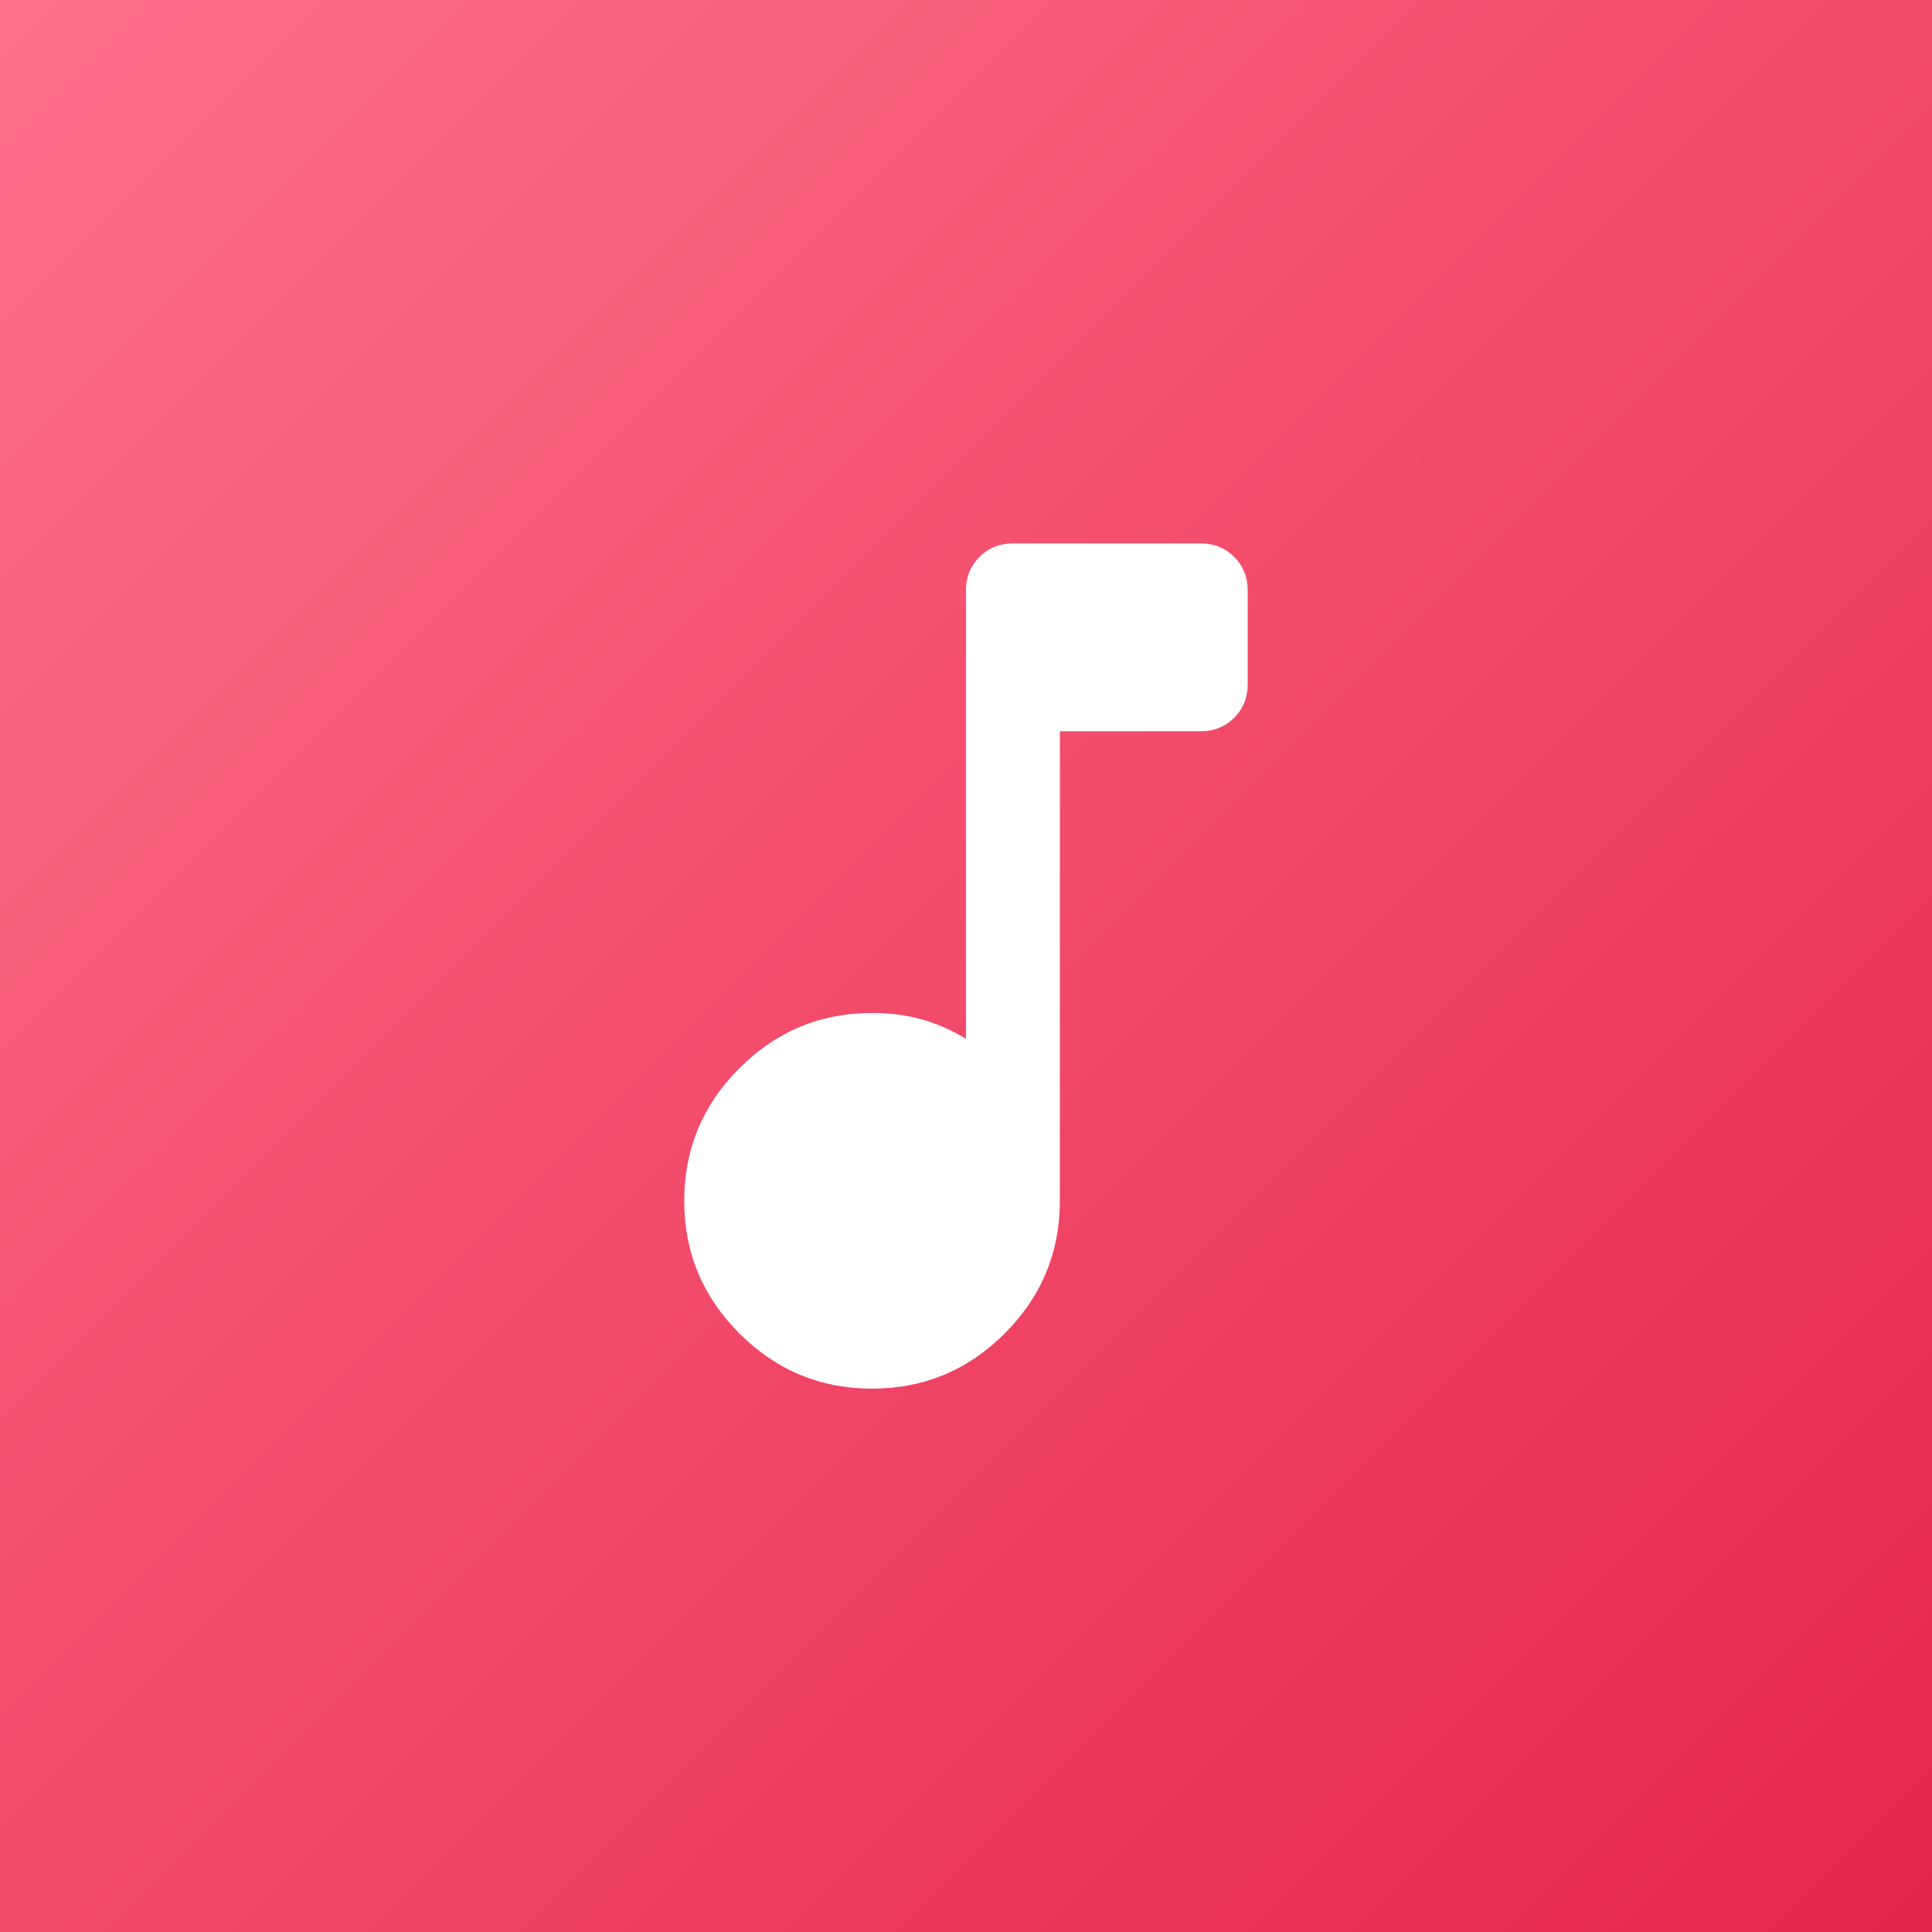
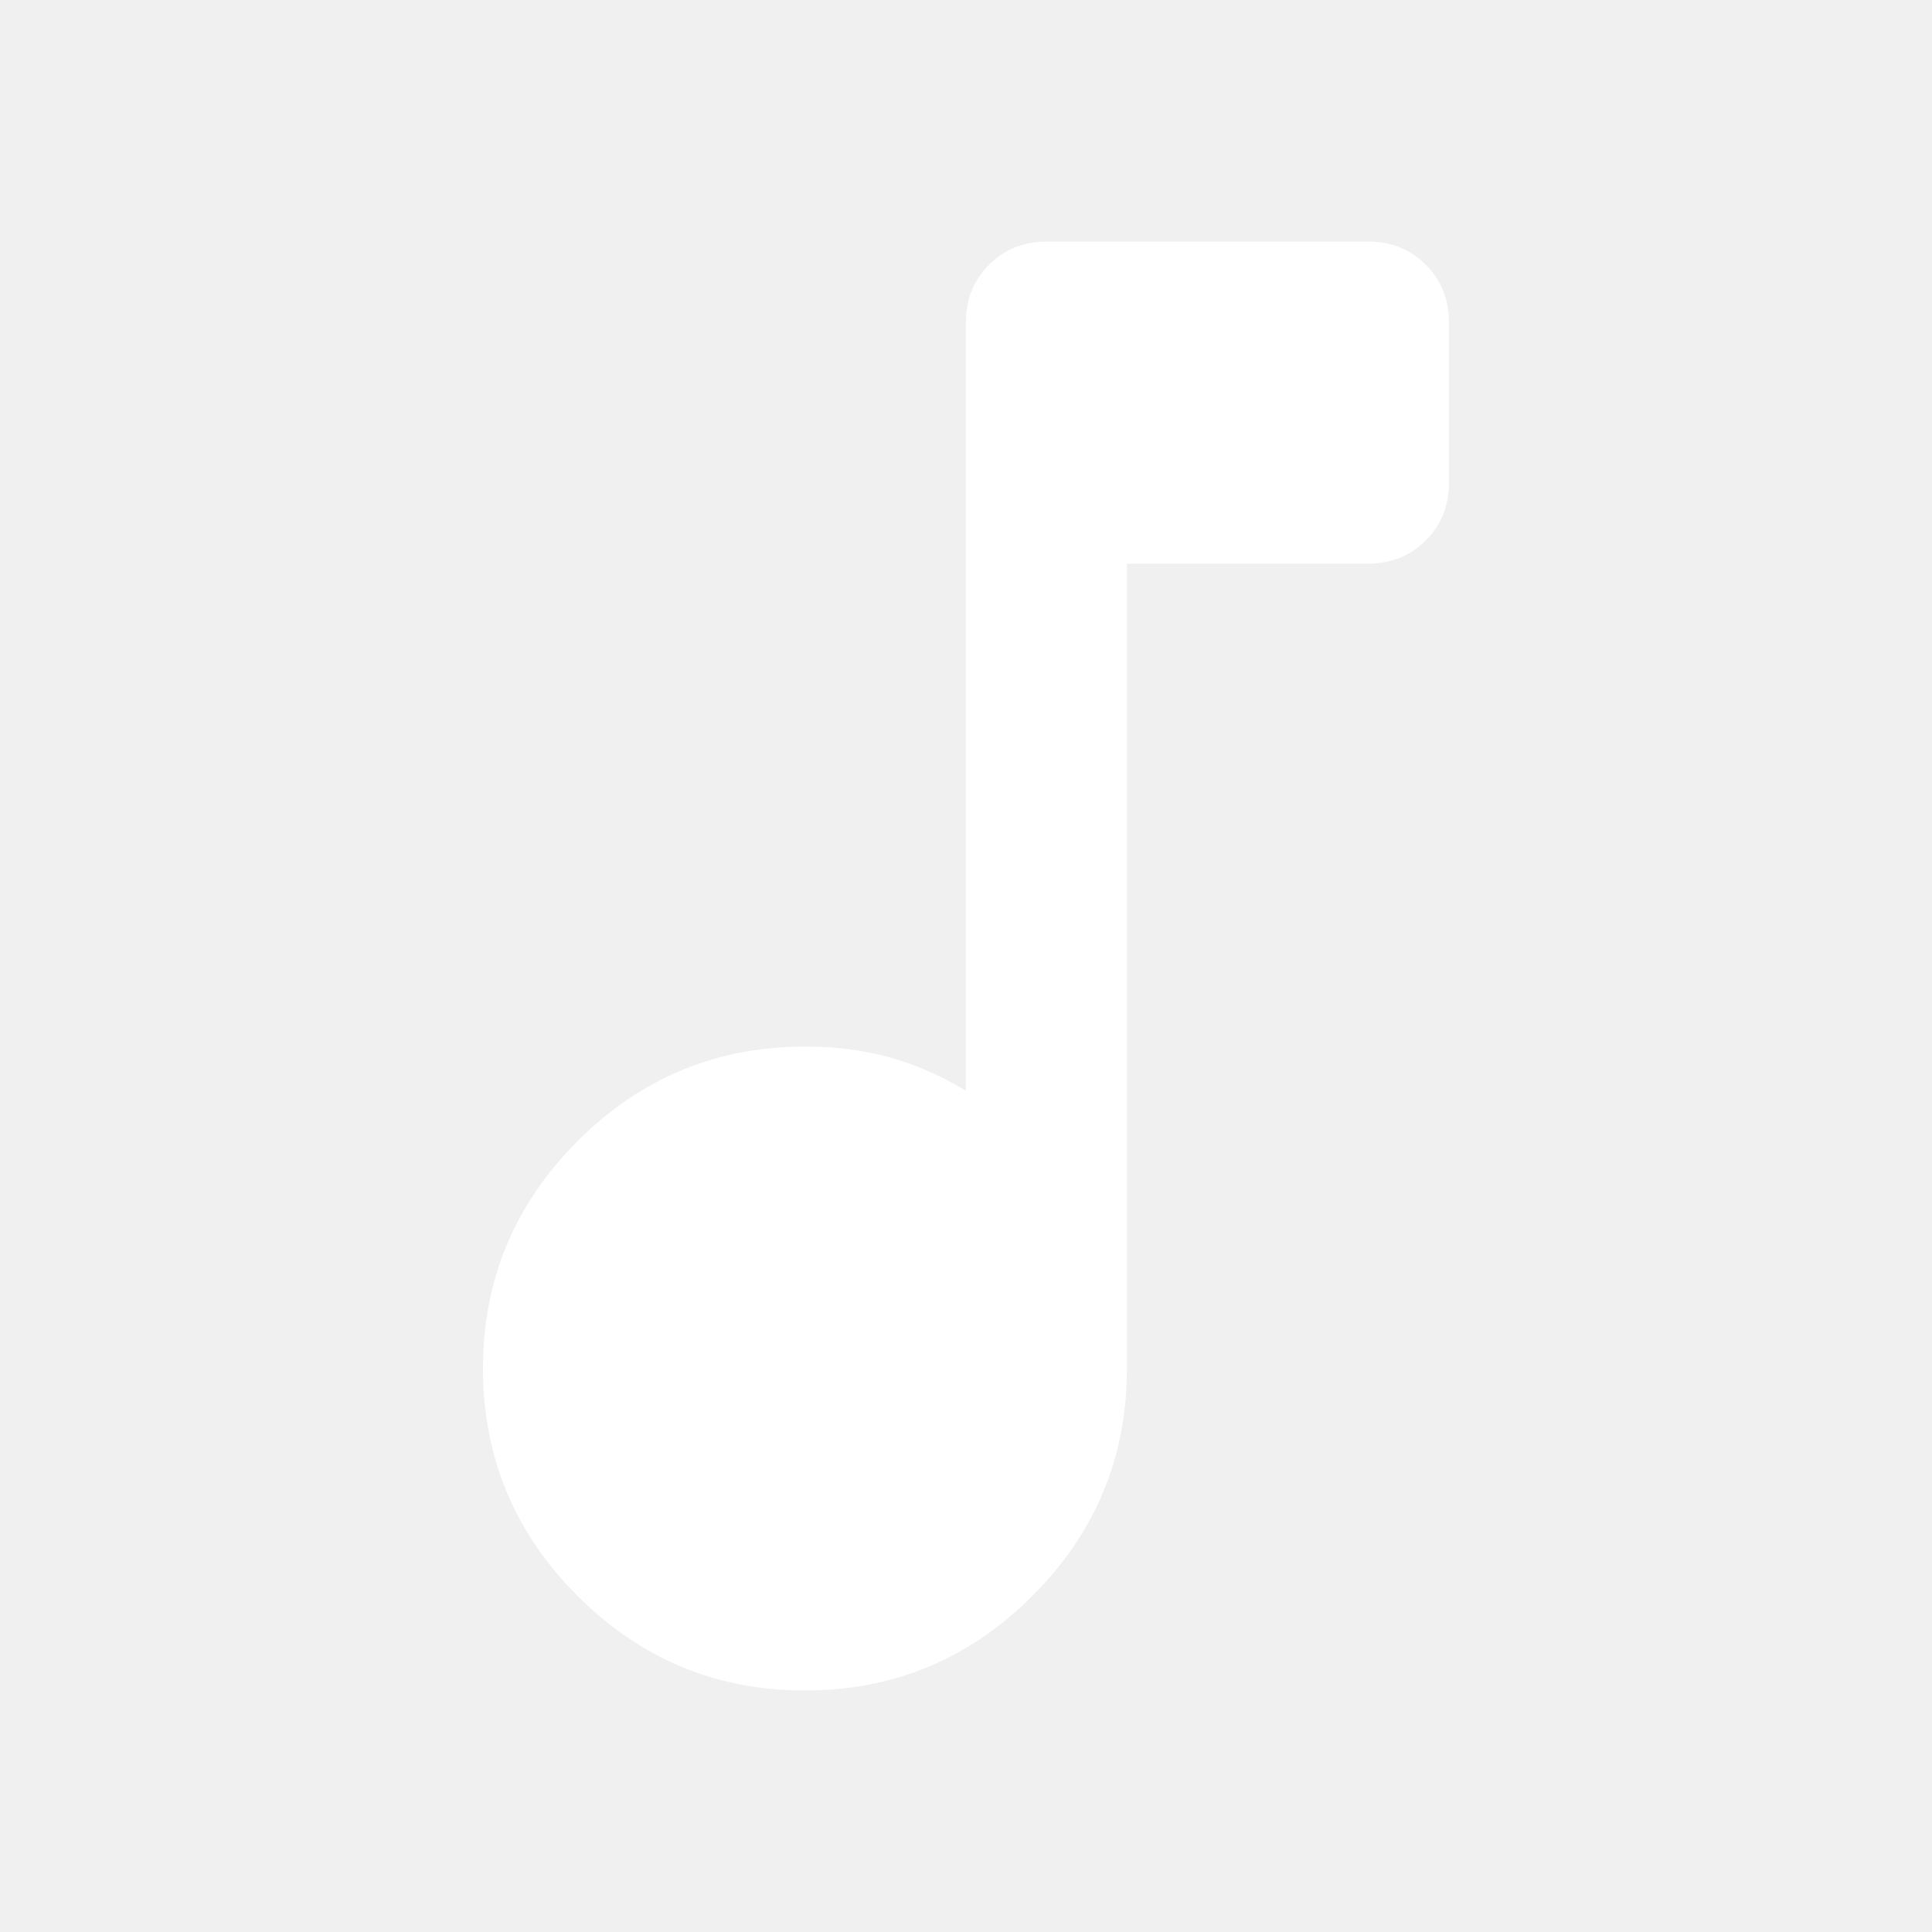
- <svg xmlns="http://www.w3.org/2000/svg" width="96" height="96" viewBox="0 0 96 96">
-   <defs>
-     <linearGradient id="g" x1="0%" y1="0%" x2="100%" y2="100%">
-       <stop offset="0" stop-color="#FF7088" />
-       <stop offset="1" stop-color="#E5254B" />
-     </linearGradient>
-   </defs>
-   <rect width="96" height="96" fill="url(#g)" />
+ <svg xmlns="http://www.w3.org/2000/svg" width="96" height="96" viewBox="20 20 56 56">
  <g transform="translate(20 76) scale(0.05833)" fill="#ffffff">
    <path d="M400-120q-66 0-113-47t-47-113q0-66 47-113t113-47q23 0 42.5 5.5T480-418v-382q0-17 11.5-28.5T520-840h160q17 0 28.5 11.5T720-800v80q0 17-11.5 28.5T680-680H560v400q0 66-47 113t-113 47Z" />
  </g>
</svg>
